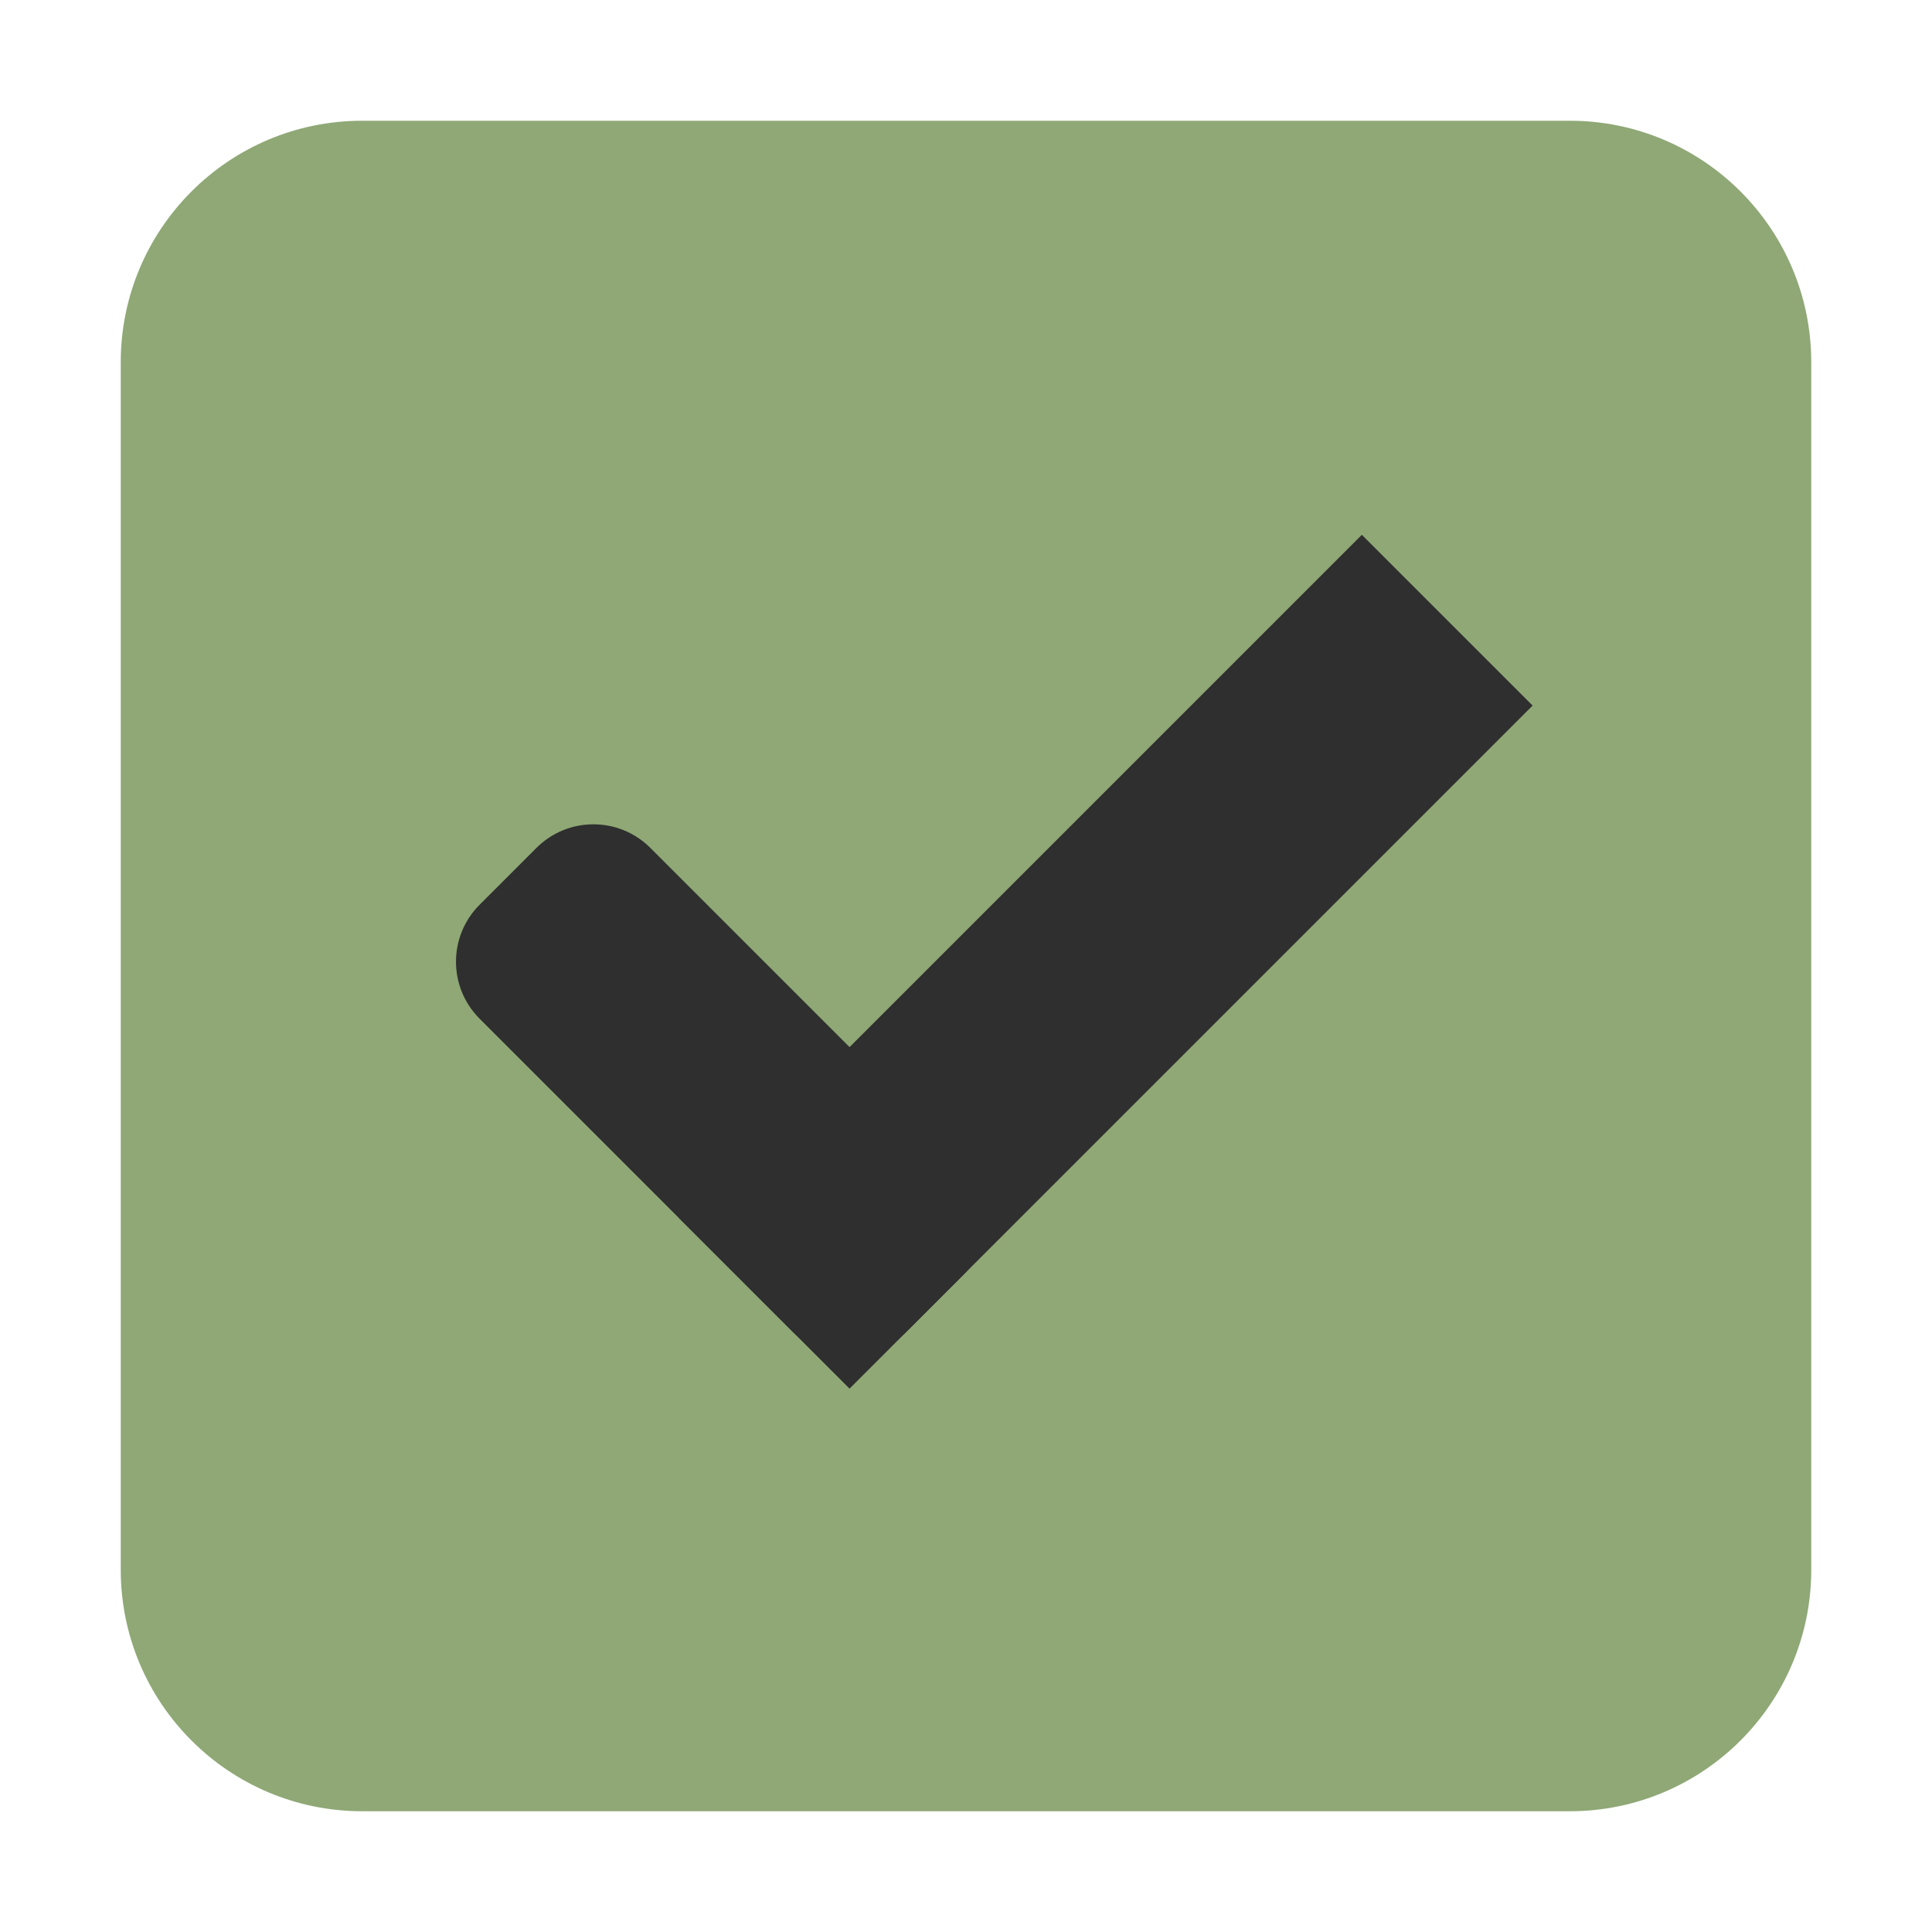
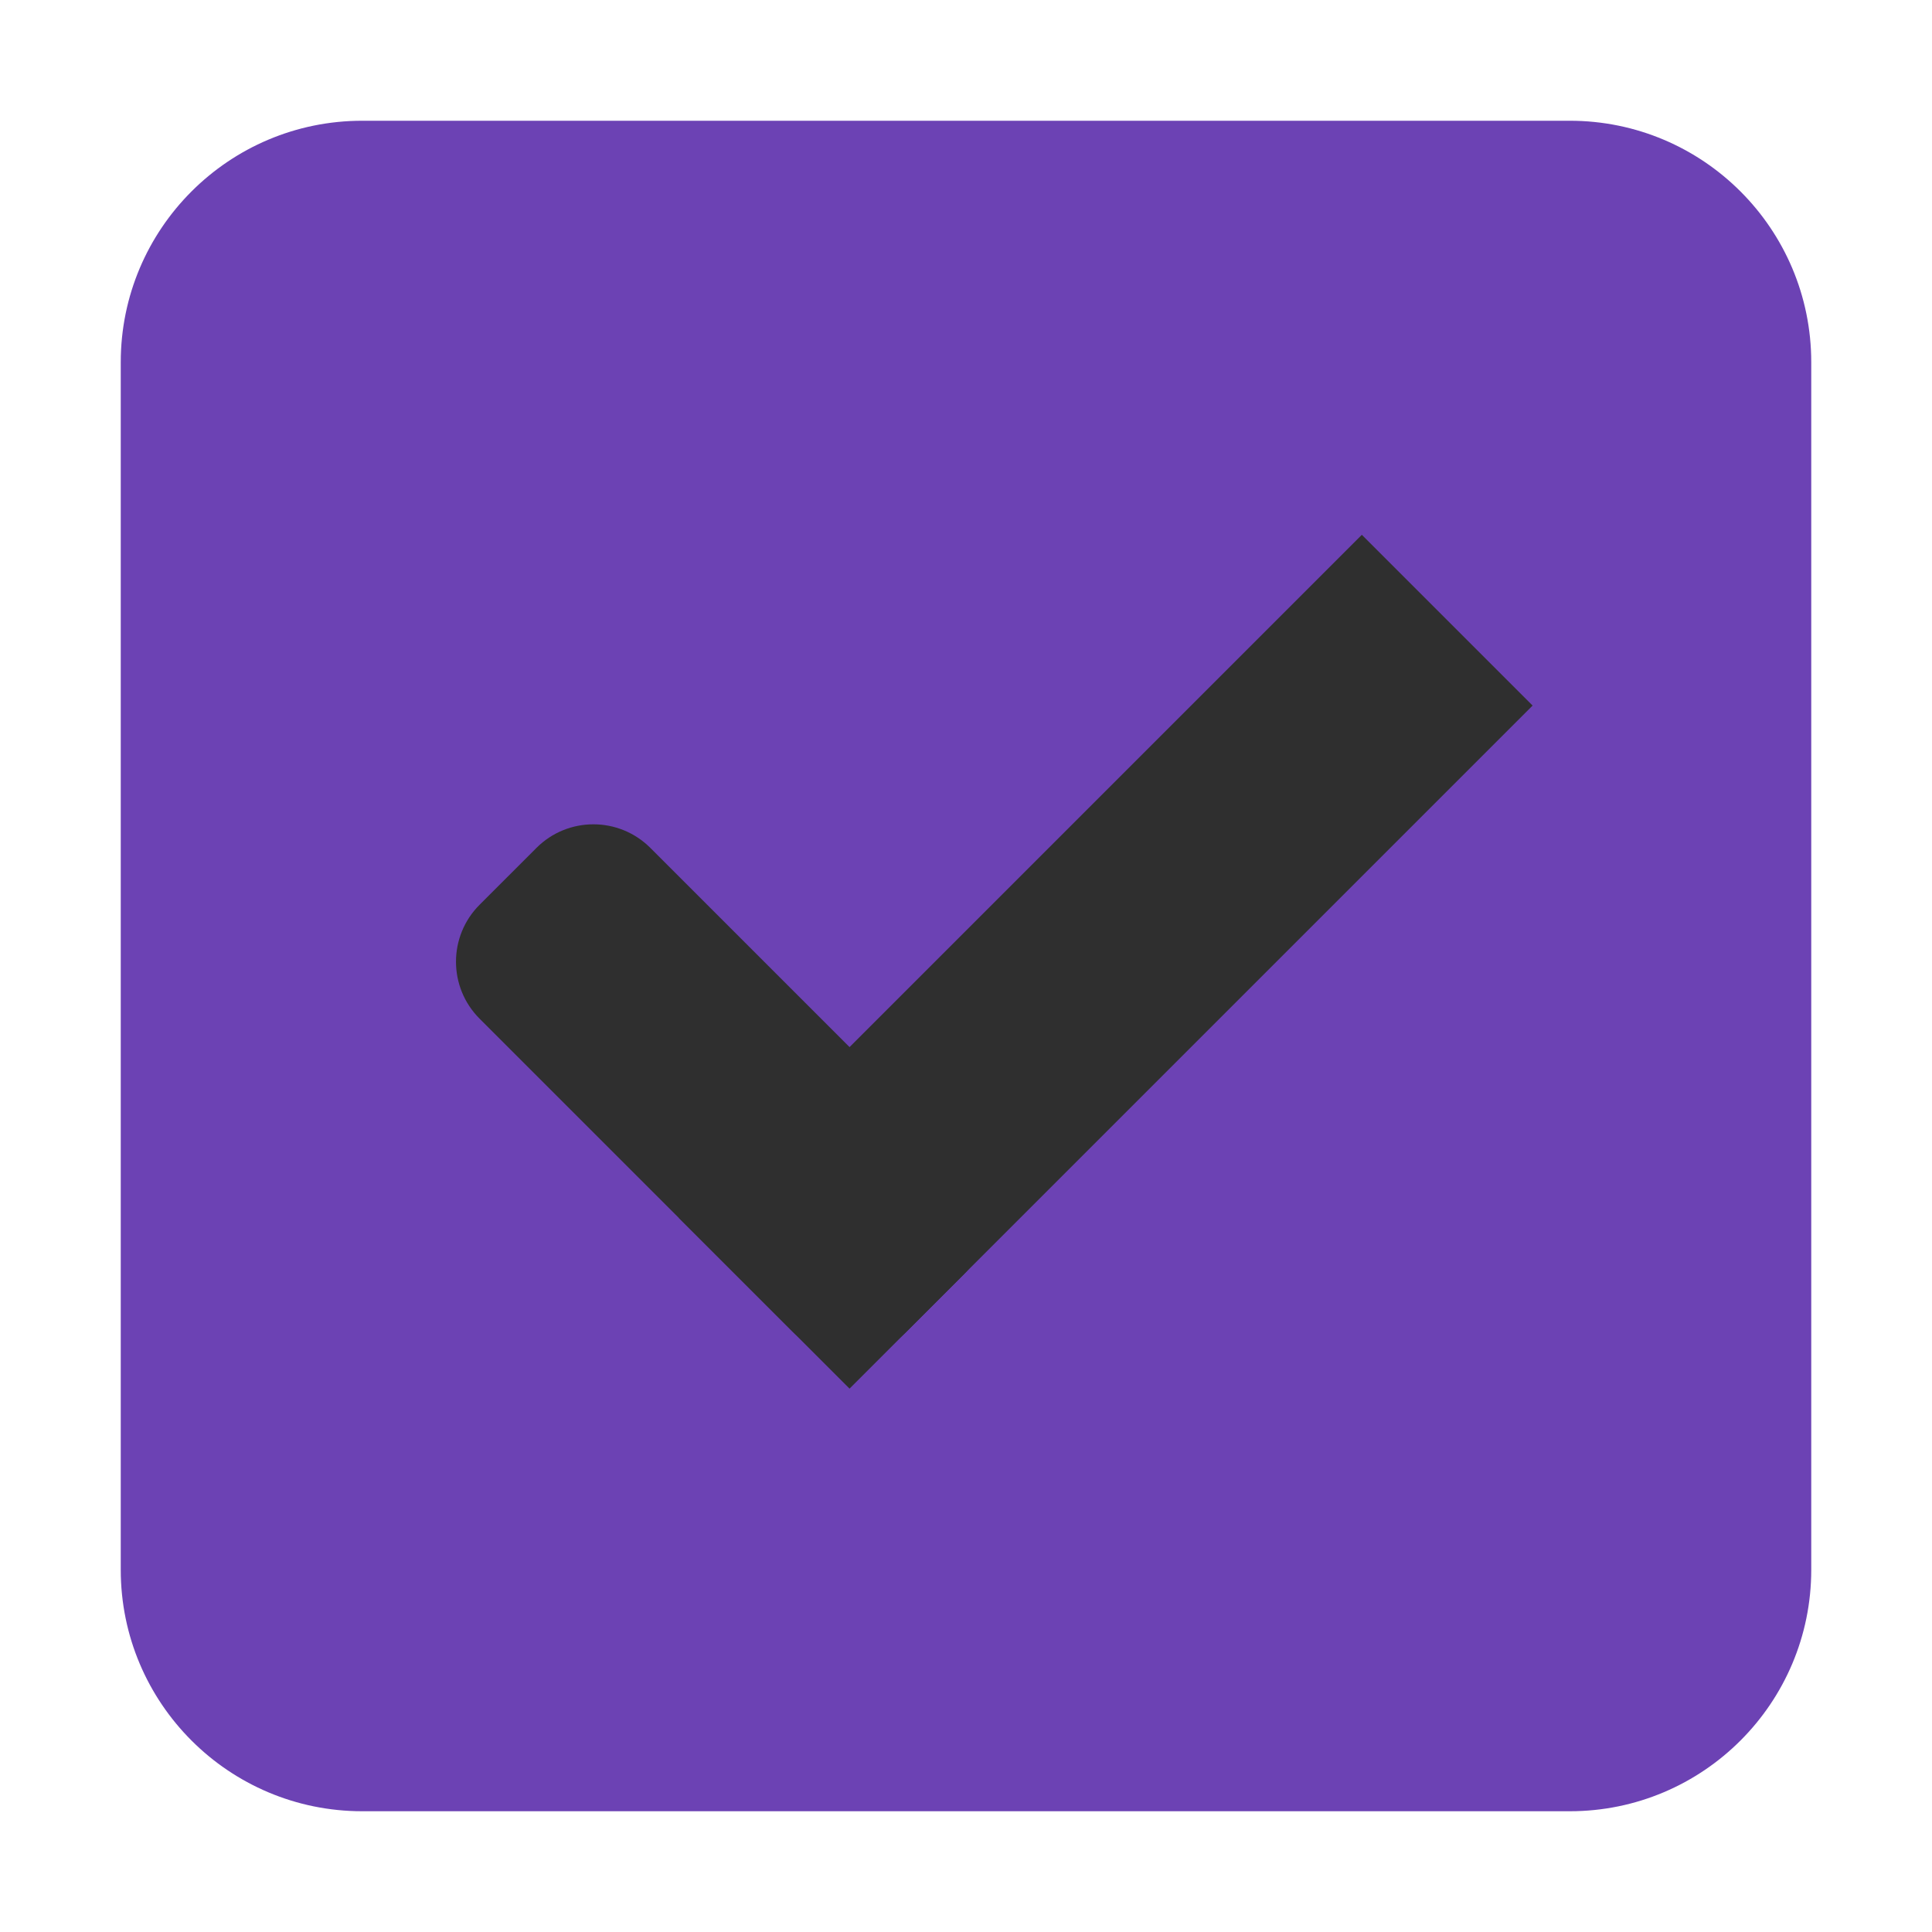
<svg xmlns="http://www.w3.org/2000/svg" width="16" height="16" id="svg2" version="1.1">
  <defs id="defs4">
    <linearGradient id="linearGradient3768-6">
      <stop style="stop-color:#0f0f0f;stop-opacity:1;" offset="0" id="stop3770-6" />
      <stop id="stop3778-2" offset="0.078" style="stop-color:#171717;stop-opacity:1;" />
      <stop style="stop-color:#171717;stop-opacity:1;" offset="0.974" id="stop3774-0" />
      <stop style="stop-color:#1b1b1b;stop-opacity:1;" offset="1" id="stop3776-1" />
    </linearGradient>
  </defs>
  <g id="layer1" transform="translate(0,-1036.362)">
    <g transform="translate(-36,1036)" style="display:inline;opacity:1" id="checkbox-checked-dark">
      <g id="checkbox-unchecked-5-59" style="display:inline" transform="translate(19,0)">
        <g id="sdsd-7-54">
          <g transform="translate(0,-30)" id="scdsdcd-5-8">
            <g transform="matrix(0.9295198,0,0,0.9291437,-156.7507,-212.9618)" id="g15812-6-6-1-5-4" style="display:inline">
              <g style="display:inline" id="g5489-2-9-6-8-8-53-5" transform="matrix(0.5089163,0,0,0.5173982,161.7932,197.5643)">
                <g id="g5428-8-1-4-0-0-4-2" />
              </g>
            </g>
            <rect style="color:#000000;display:inline;overflow:visible;visibility:visible;fill:none;stroke:none;stroke-width:2;marker:none;enable-background:accumulate" id="rect13523-7-11" width="16" height="16" x="17" y="30.362" />
            <g id="g5400-6-68">
-               <rect rx="2" y="31.362" x="18" height="14" width="14" id="rect5147-9-1-5-7-6-7-4" style="color:#000000;display:inline;overflow:visible;visibility:visible;fill:#8fa876;fill-opacity:1;stroke:#000000;stroke-width:0;stroke-linecap:butt;stroke-linejoin:round;stroke-miterlimit:4;stroke-dasharray:none;stroke-dashoffset:0;stroke-opacity:1;marker:none;enable-background:accumulate" ry="2" />
+               <rect rx="2" y="31.362" x="18" height="14" width="14" id="rect5147-9-1-5-7-6-7-4" style="color:#000000;display:inline;overflow:visible;visibility:visible;fill:#6c42b4;fill-opacity:1;stroke:#000000;stroke-width:0;stroke-linecap:butt;stroke-linejoin:round;stroke-miterlimit:4;stroke-dasharray:none;stroke-dashoffset:0;stroke-opacity:1;marker:none;enable-background:accumulate" ry="2" />
            </g>
          </g>
        </g>
      </g>
      <g id="checkbox-checked-dark-7-37" transform="translate(36,-1036)" style="display:inline">
        <g id="g3981-6-4-97" transform="matrix(0.7071068,0.7071068,-0.7071068,0.7071068,729.9547,305.0582)" style="opacity:0.85;fill:#1a1a1a;fill-opacity:1" />
        <g id="g4049-2-5" transform="matrix(0.7071068,0.7071068,-0.7071068,0.7071068,727.9444,295.3112)">
          <g id="g4056-7-6" transform="translate(12.37438,11.53123)">
            <g id="g3981-0-8" transform="translate(-3,-4.999983)" style="fill:#3b3c3e;fill-opacity:1">
              <rect ry="0.667" rx="0.667" y="1033.362" x="8" height="2" width="5" id="rect3977-39-90" style="fill:#2f2f2f;fill-opacity:1;stroke:none" />
              <rect ry="0" y="1027.362" x="11" height="8" width="2" id="rect3979-7-60" style="fill:#2f2f2f;fill-opacity:1;stroke:none" />
            </g>
            <rect style="fill:#eeeeee;fill-opacity:0;stroke:none" id="rect4047-81-5" width="3" height="1" x="5" y="-8" transform="translate(0,1036.362)" />
          </g>
        </g>
      </g>
    </g>
  </g>
</svg>
